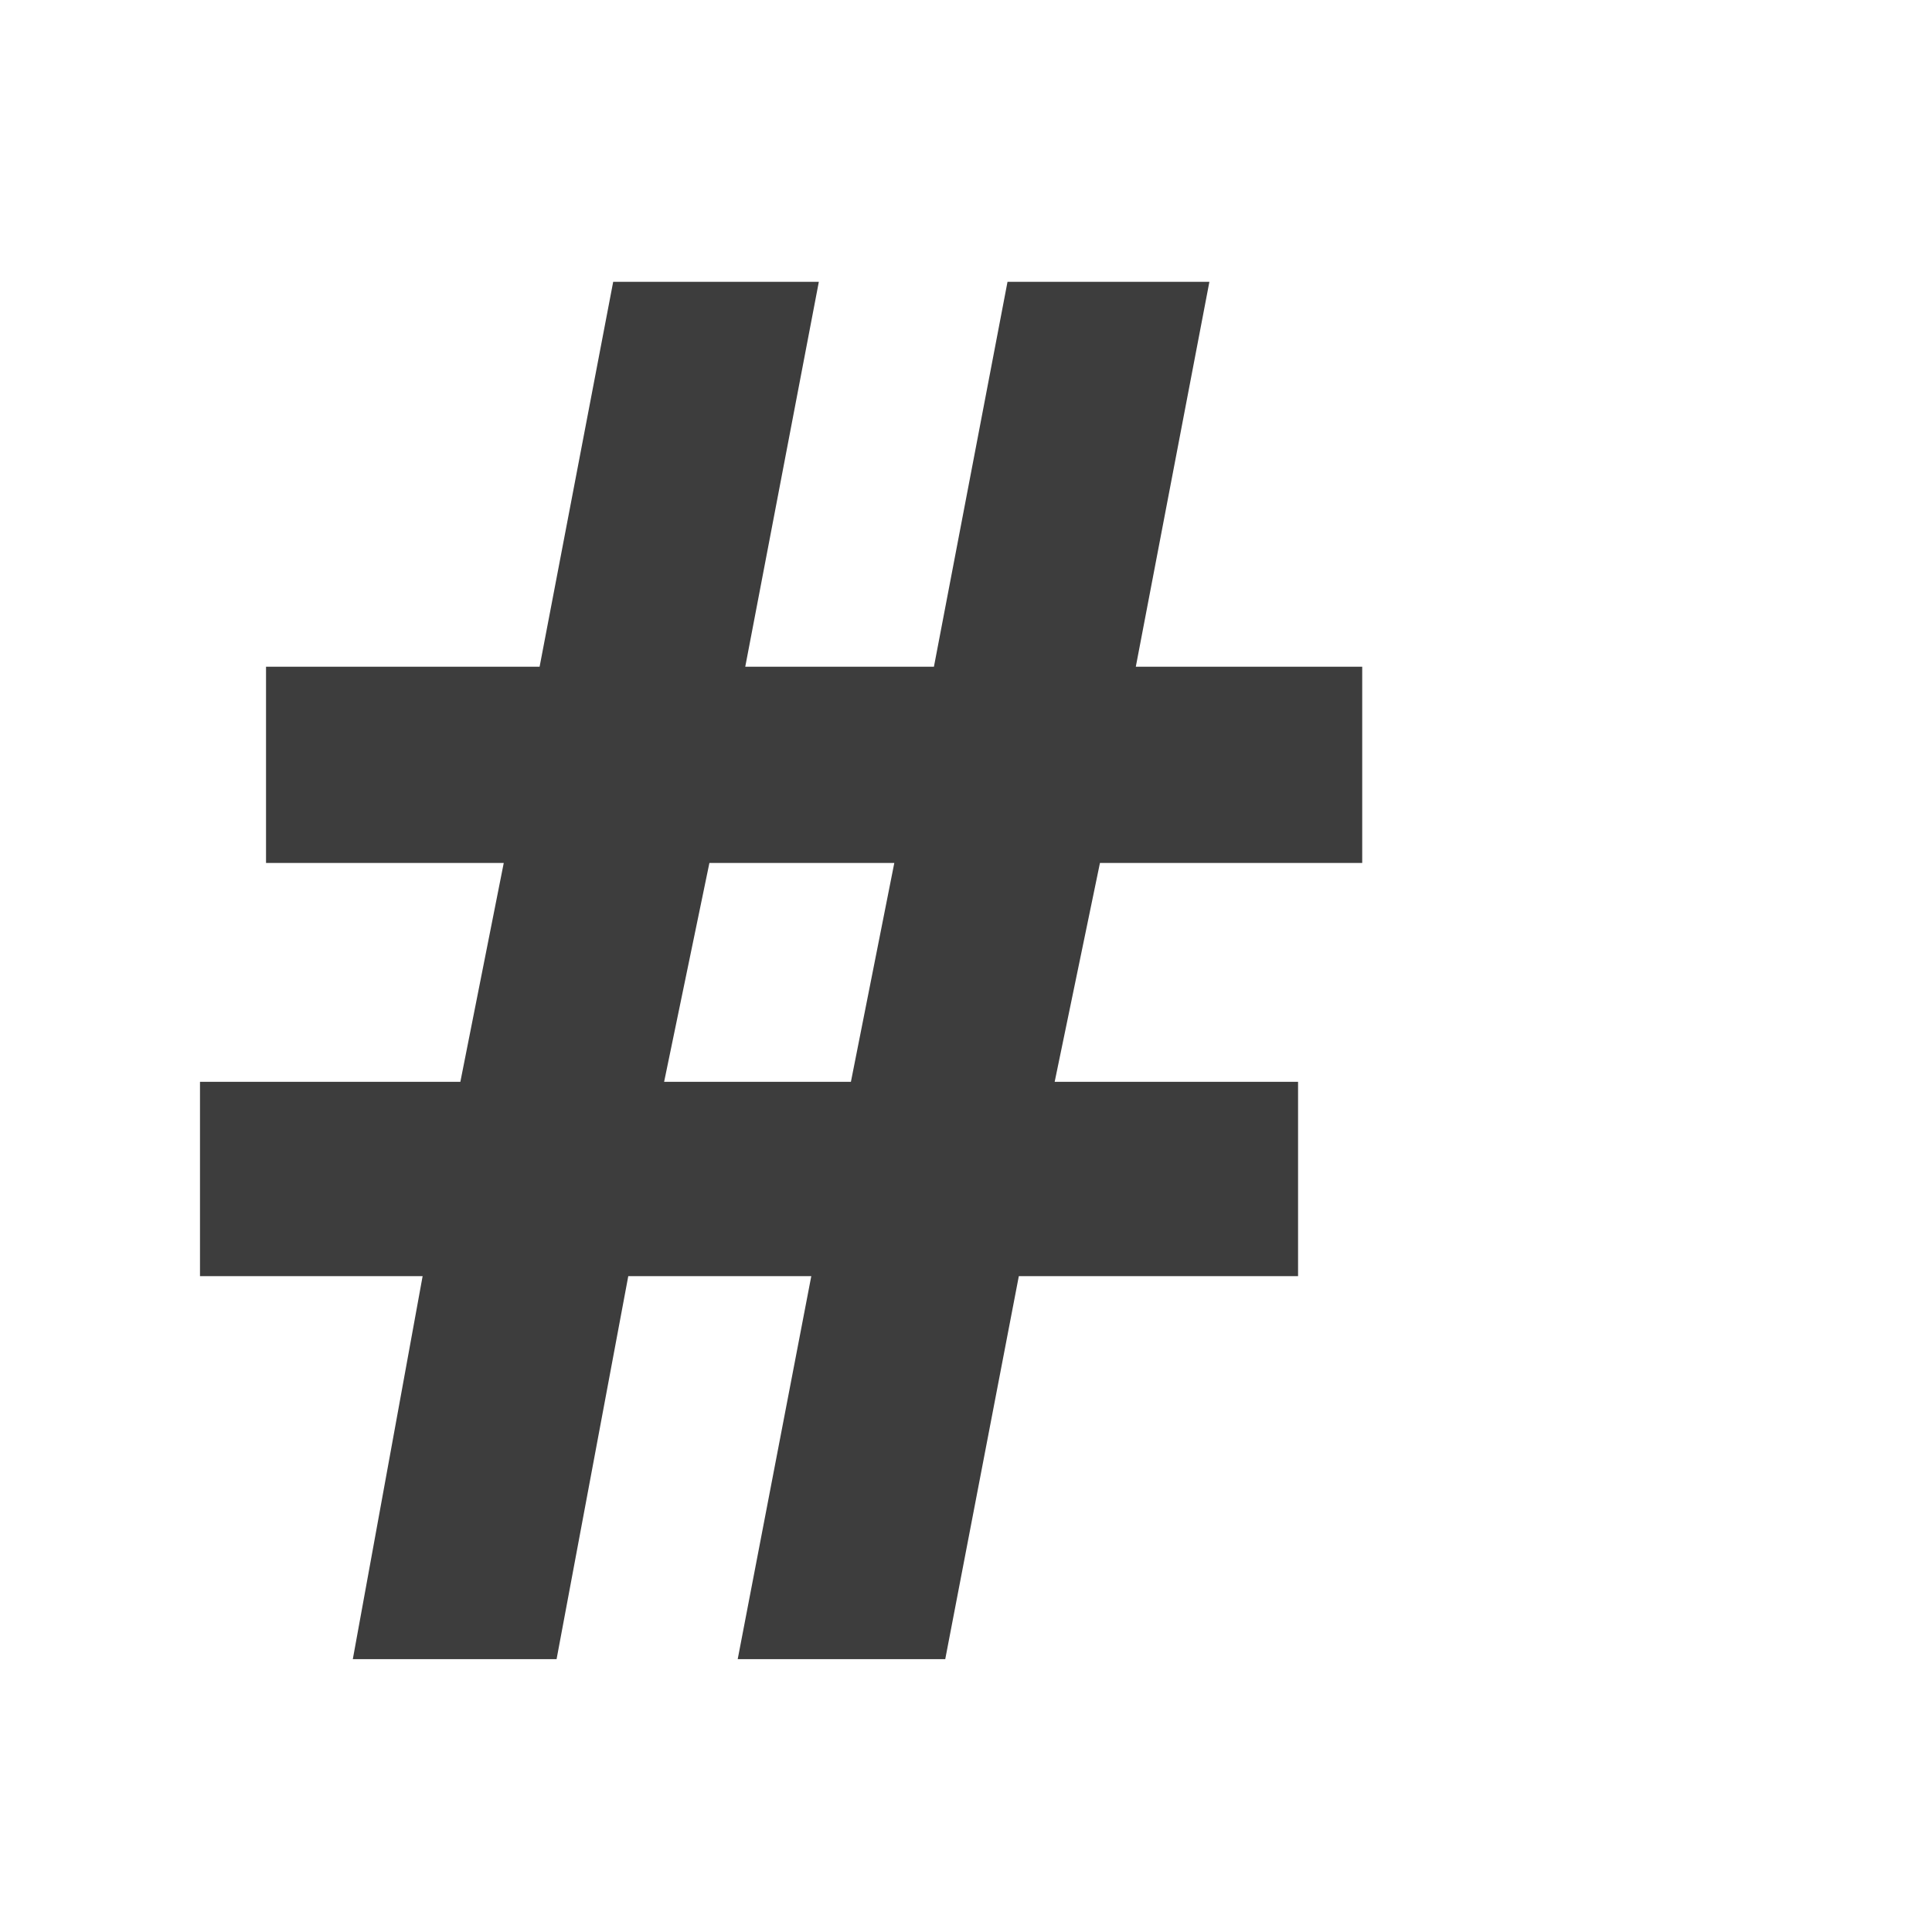
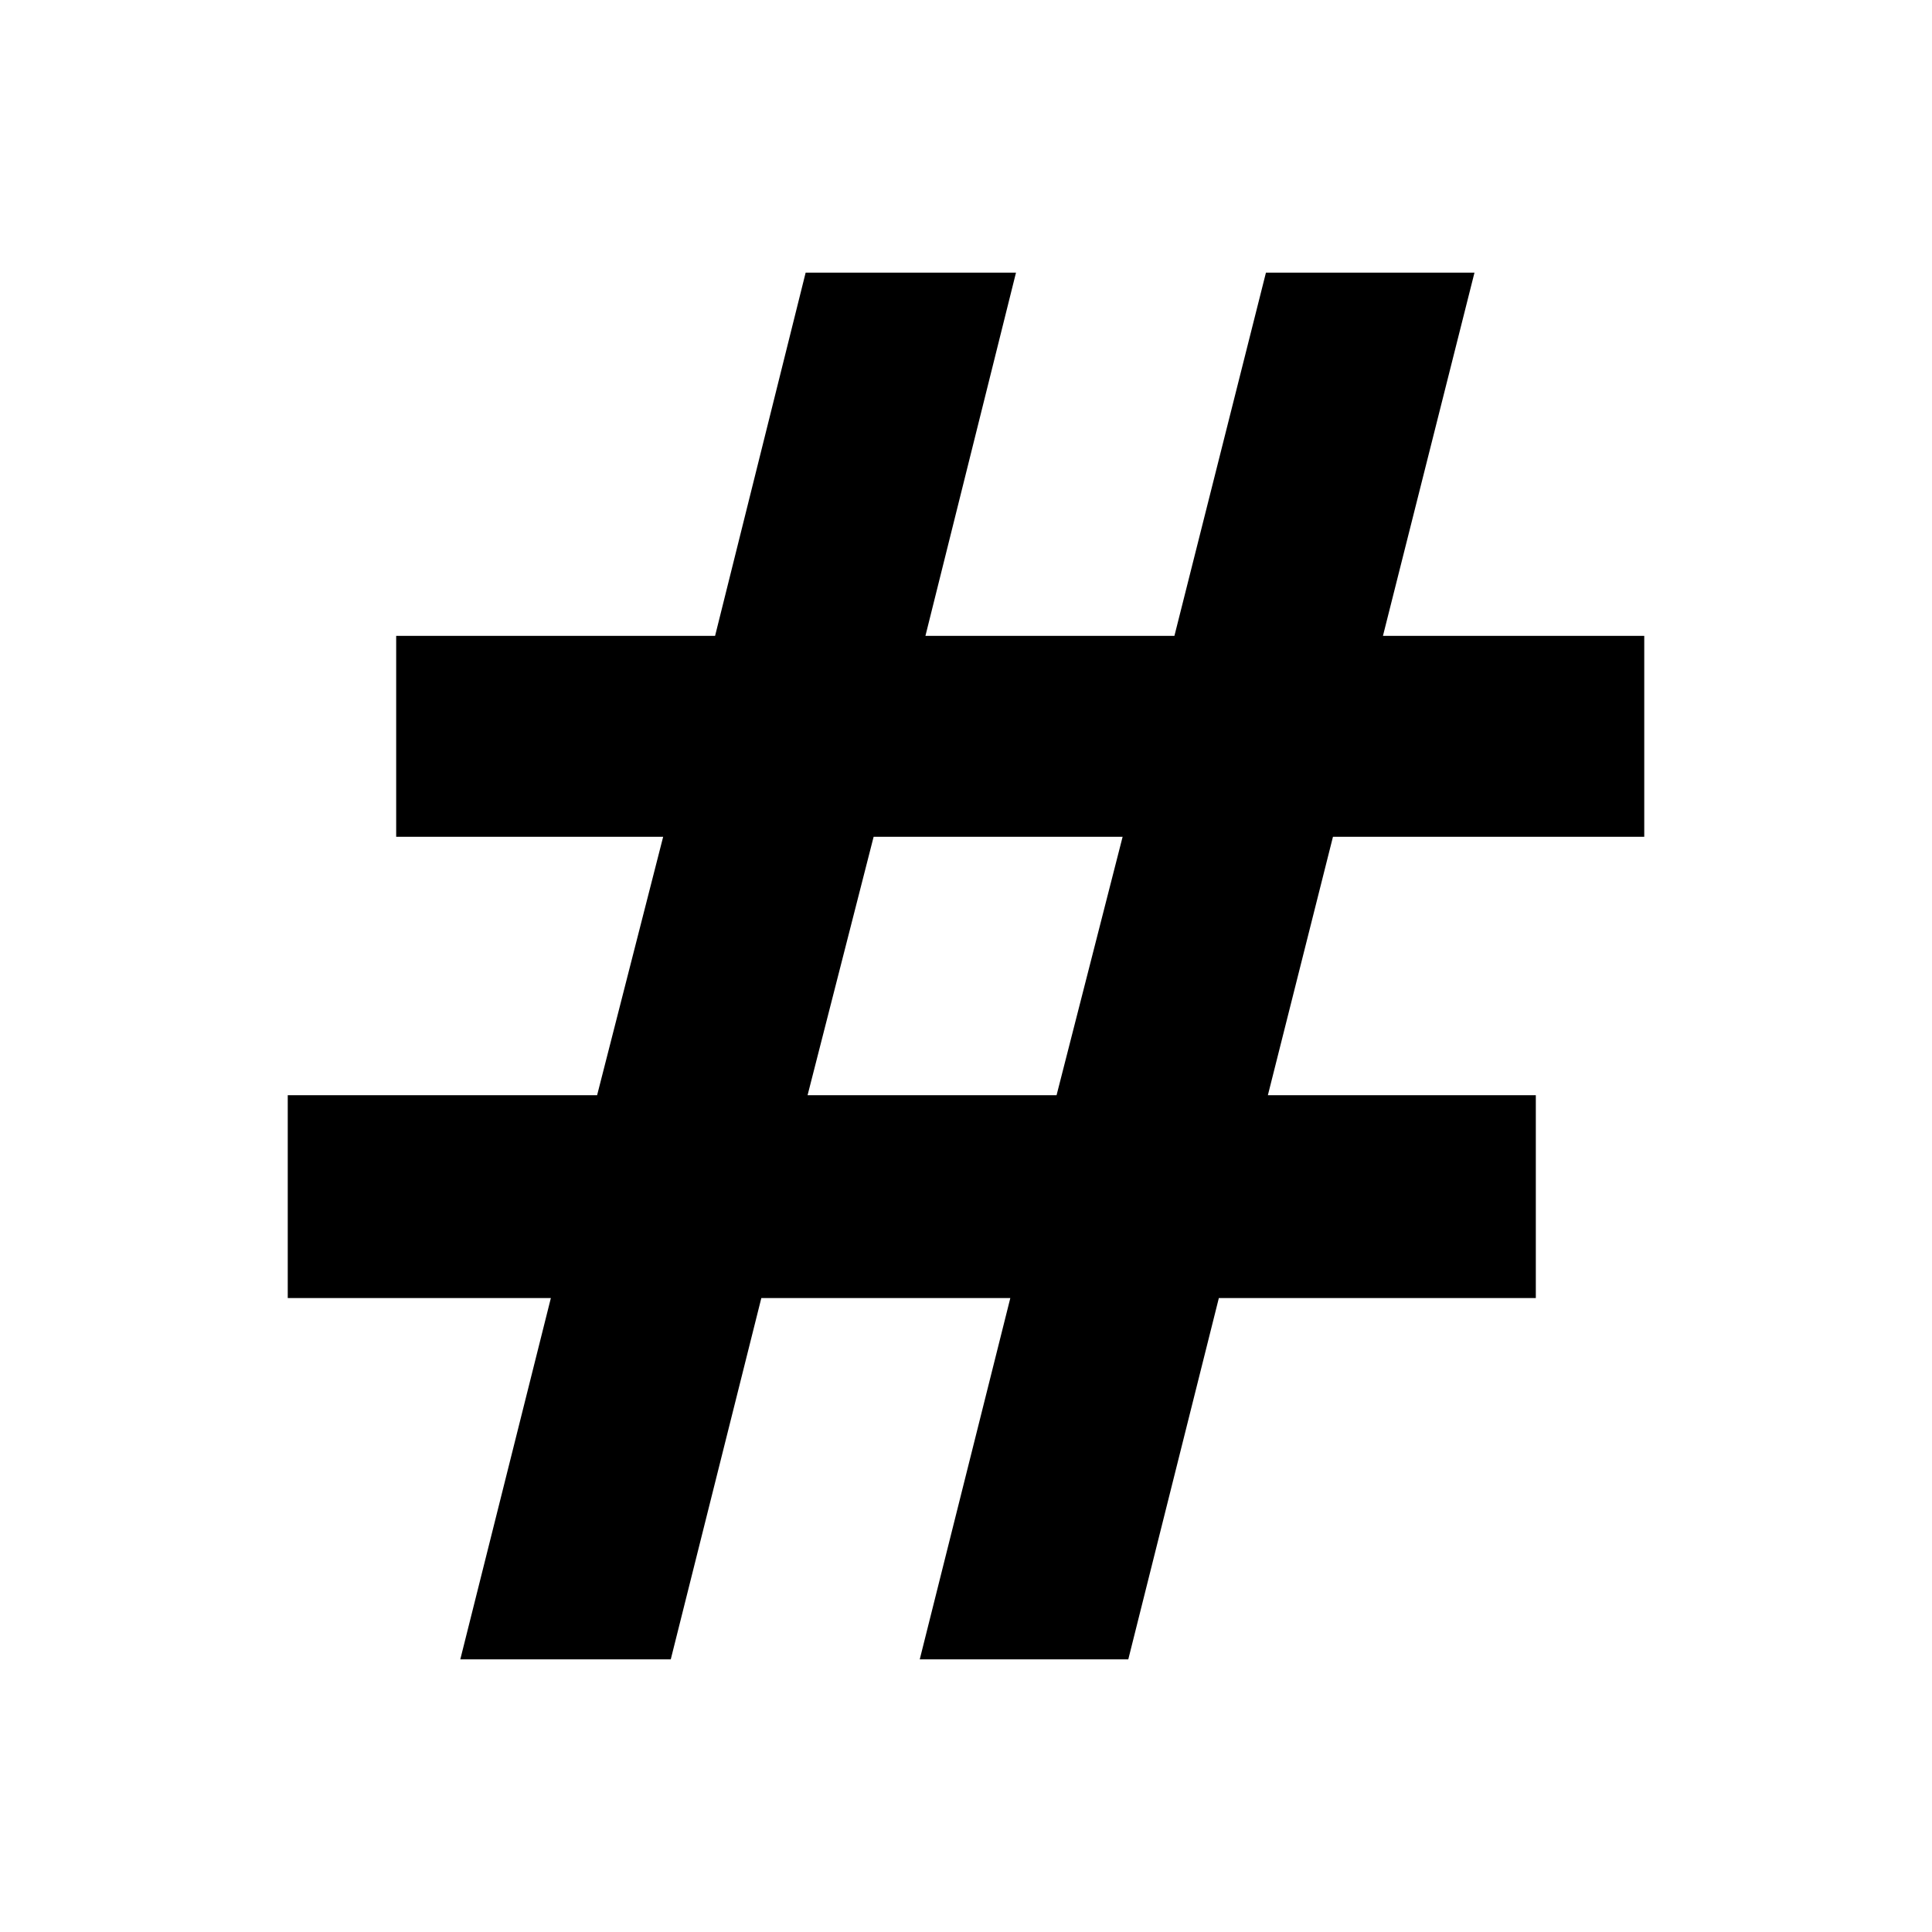
<svg xmlns="http://www.w3.org/2000/svg" version="1.1" id="Capa_1" x="0px" y="0px" viewBox="0 0 16 16" xml:space="preserve" width="16" height="16">
  <defs id="defs55" />
  <g id="g20" transform="translate(0,-1.455)">
    <g id="g18">
-       <text xml:space="preserve" style="font-style:normal;font-variant:normal;font-weight:normal;font-stretch:normal;font-size:21.112px;line-height:1;font-family:'Ubuntu mono';-inkscape-font-specification:'Ubuntu mono';letter-spacing:0px;word-spacing:0px;fill:#000000;fill-opacity:1;stroke:none;stroke-width:0.528" x="1.297" y="15.197" id="text839">
-         <tspan id="tspan837" x="1.297" y="15.197" style="font-style:normal;font-variant:normal;font-weight:bold;font-stretch:normal;font-size:16px;font-family:Sans;-inkscape-font-specification:Sans;stroke-width:0.528;fill:#3d3d3d;fill-opacity:1">#</tspan>
-       </text>
+       <g aria-label="#" id="text839" style="font-size:21.112px;font-family:'Ubuntu mono';-inkscape-font-specification:'Ubuntu mono';letter-spacing:0px;word-spacing:0px;stroke-width:0.528;fill:#000000">
+         <path d="m 8.414,3.713 -0.75,3.008 h 2.062 L 10.484,3.713 h 1.727 l -0.758,3.008 h 2.164 V 8.385 H 11.039 L 10.5,10.525 h 2.219 V 12.205 h -2.625 l -0.75,2.992 H 7.617 l 0.75,-2.992 h -2.062 l -0.75,2.992 H 3.812 L 4.562,12.205 H 2.383 v -1.68 h 2.562 L 5.492,8.385 H 3.281 V 6.721 h 2.641 l 0.75,-3.008 z m 0.883,4.672 h -2.062 L 6.688,10.525 H 8.75 Z" style="-inkscape-font-specification:Sans;fill:#000000" id="path840" />
+       </g>
    </g>
  </g>
  <g id="g22" transform="translate(0,-1.455)">
</g>
  <g id="g24" transform="translate(0,-1.455)">
</g>
  <g id="g26" transform="translate(0,-1.455)">
</g>
  <g id="g28" transform="translate(0,-1.455)">
</g>
  <g id="g30" transform="translate(0,-1.455)">
</g>
  <g id="g32" transform="translate(0,-1.455)">
</g>
  <g id="g34" transform="translate(0,-1.455)">
</g>
  <g id="g36" transform="translate(0,-1.455)">
</g>
  <g id="g38" transform="translate(0,-1.455)">
</g>
  <g id="g40" transform="translate(0,-1.455)">
</g>
  <g id="g42" transform="translate(0,-1.455)">
</g>
  <g id="g44" transform="translate(0,-1.455)">
</g>
  <g id="g46" transform="translate(0,-1.455)">
</g>
  <g id="g48" transform="translate(0,-1.455)">
</g>
  <g id="g50" transform="translate(0,-1.455)">
</g>
</svg>
